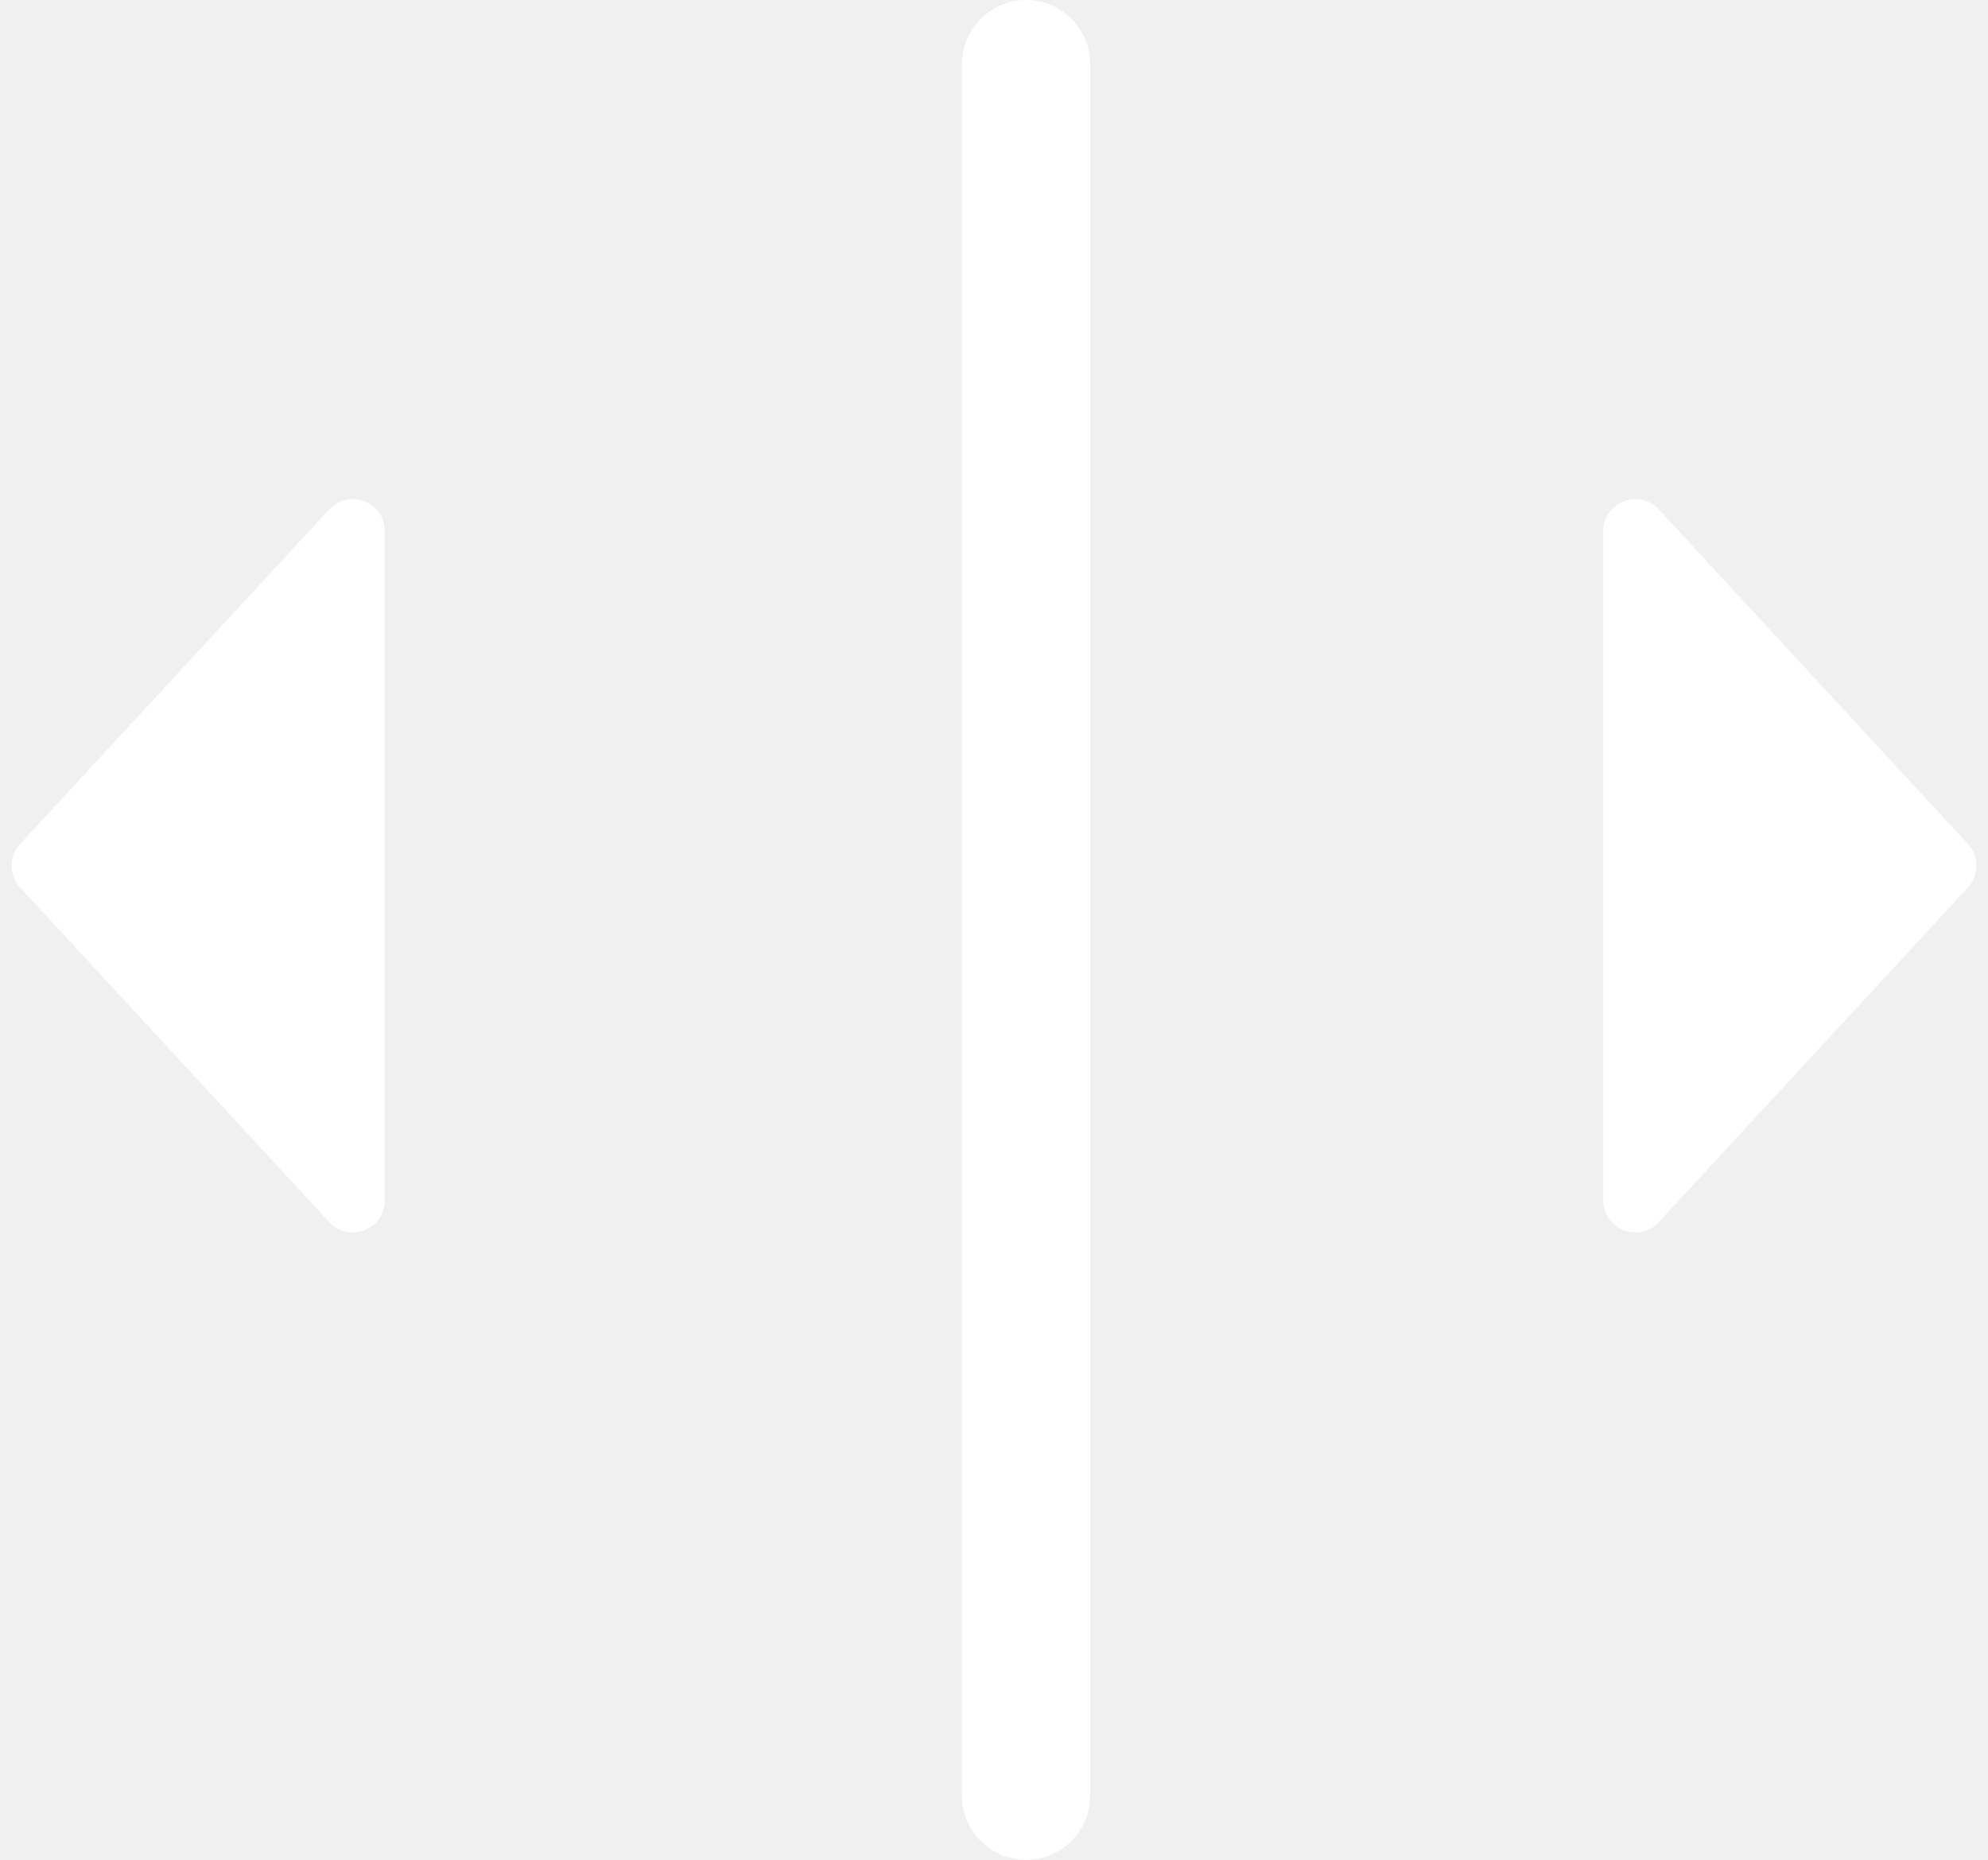
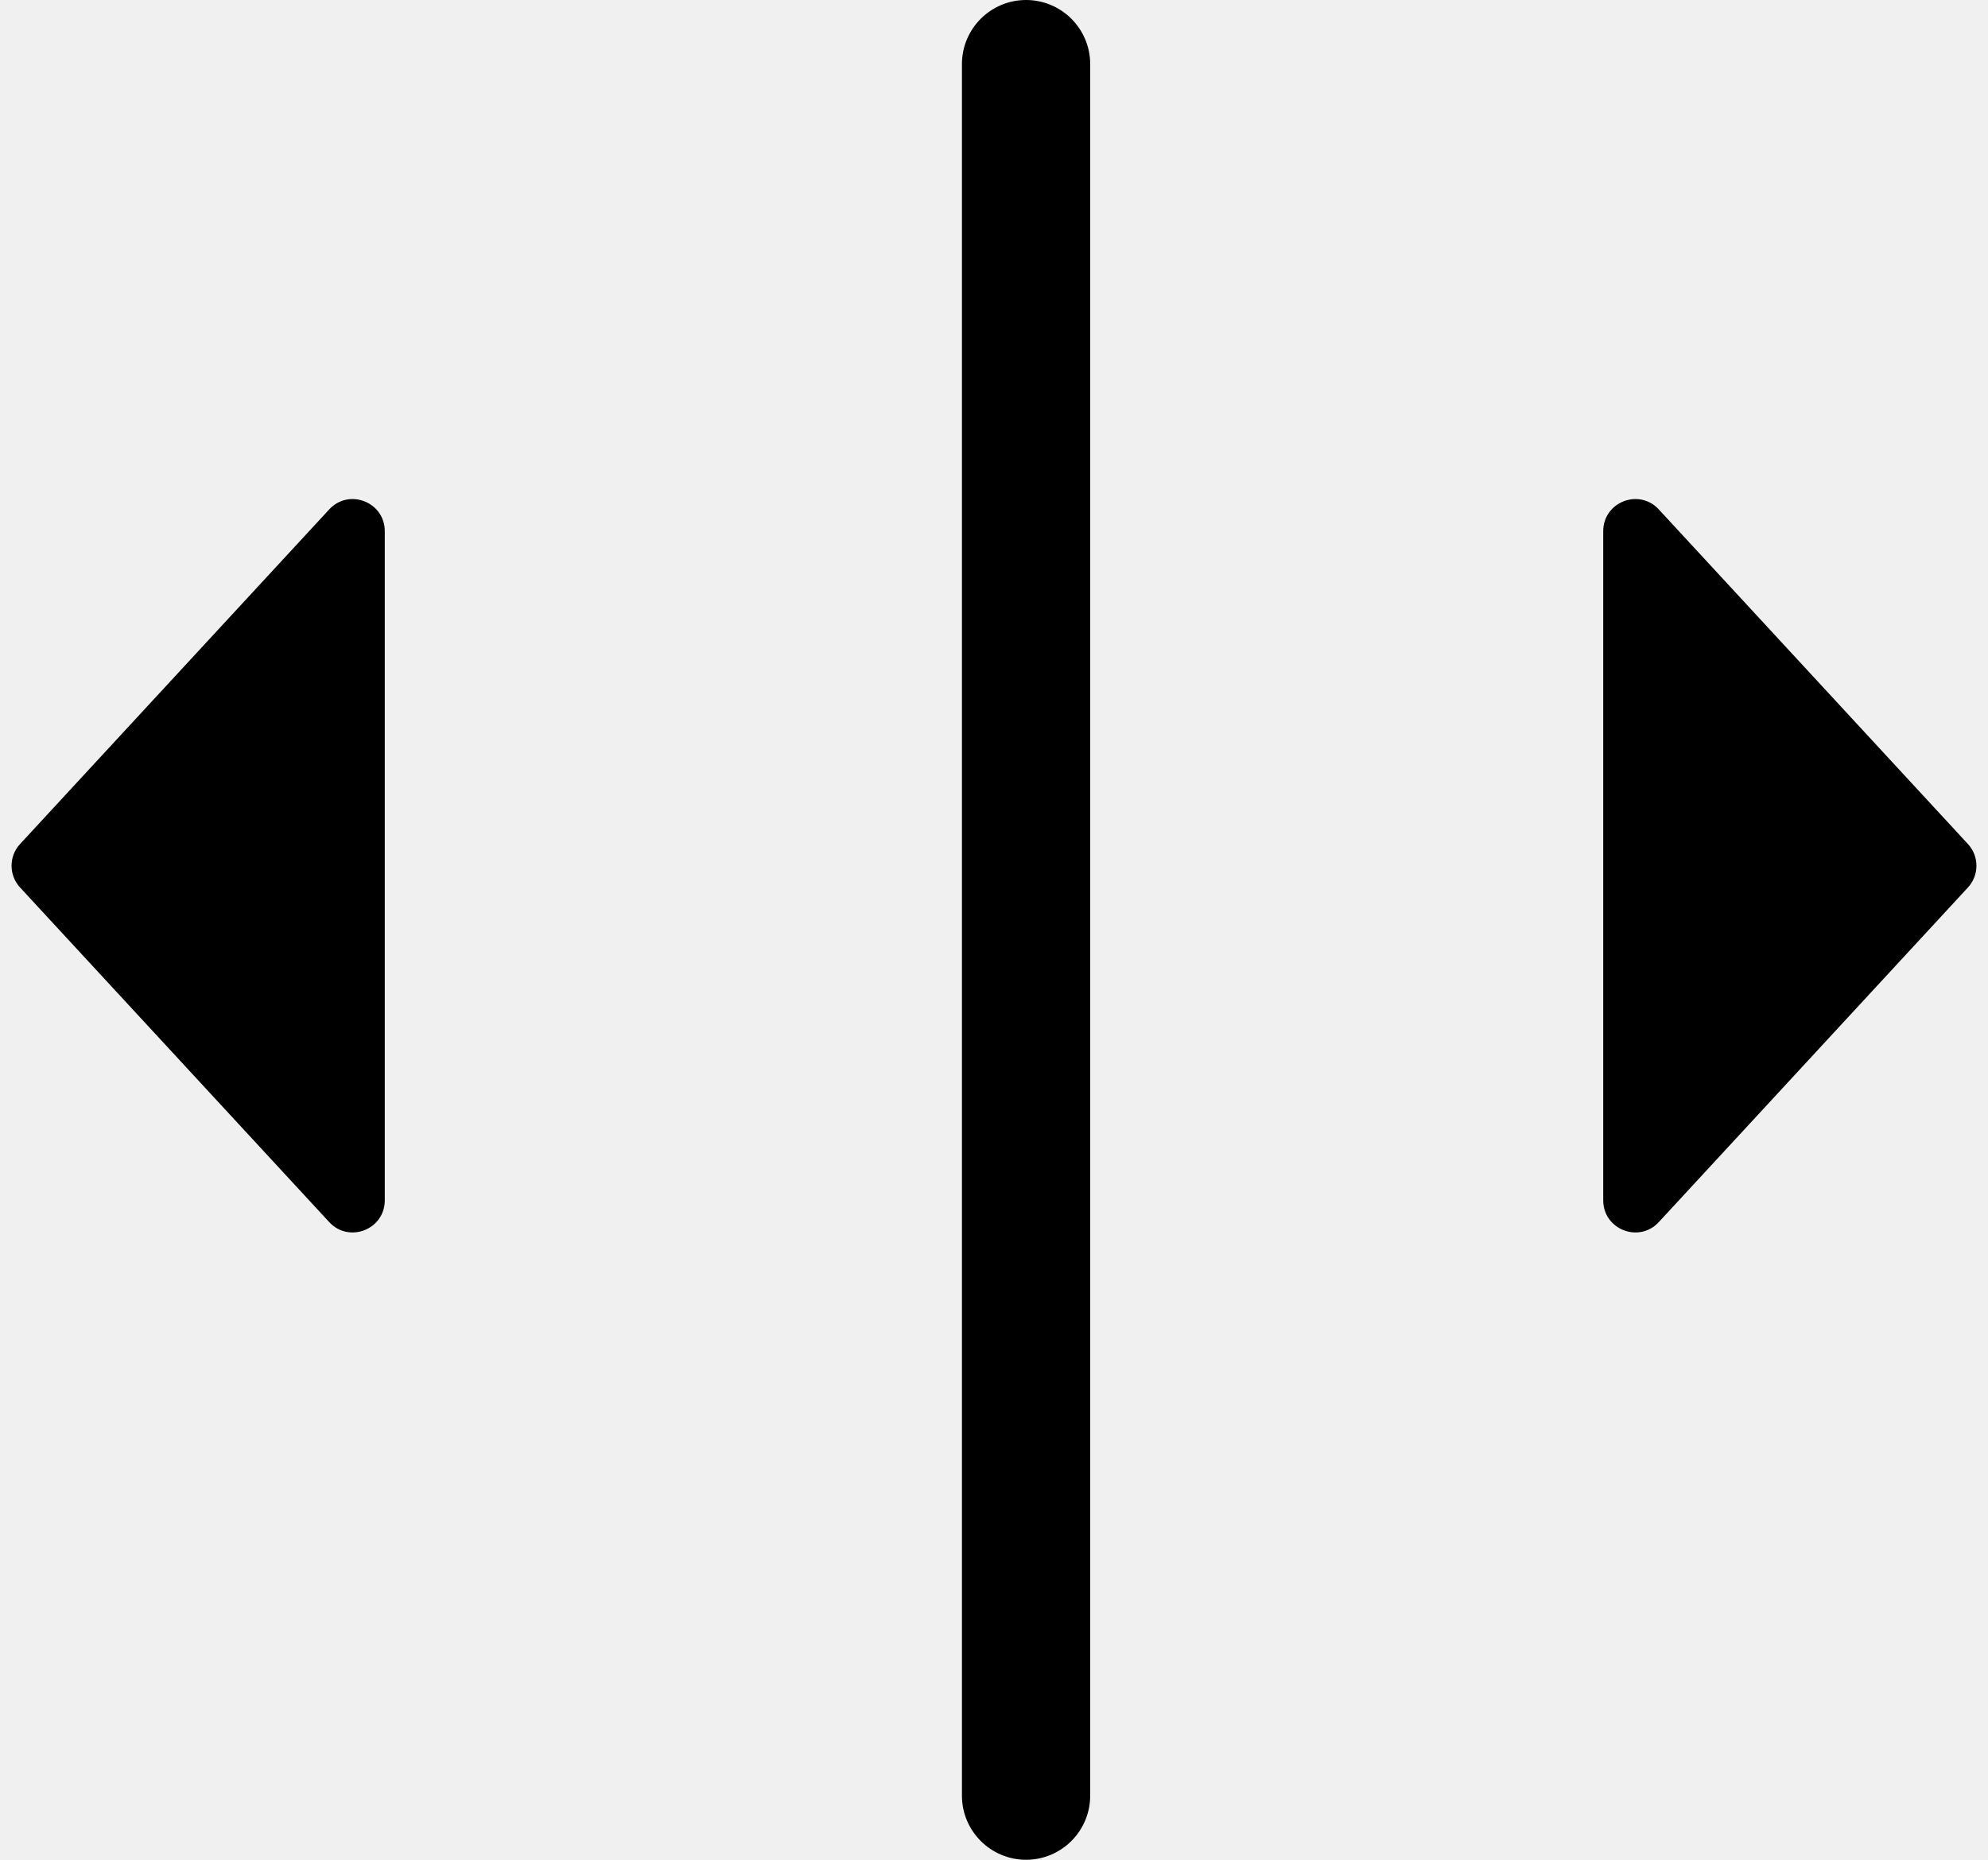
- <svg xmlns="http://www.w3.org/2000/svg" width="31" height="29" viewBox="0 0 31 29" fill="none">
-   <rect x="15" width="2" height="29" rx="1" fill="white" />
-   <path d="M30.687 13.161C30.864 13.352 30.864 13.648 30.687 13.839L25.867 19.056C25.558 19.391 25 19.172 25 18.717L25 8.283C25 7.828 25.558 7.609 25.867 7.944L30.687 13.161Z" fill="white" />
-   <path d="M0.313 13.839C0.136 13.648 0.136 13.352 0.313 13.161L5.133 7.944C5.442 7.609 6 7.828 6 8.283L6 18.717C6 19.172 5.442 19.391 5.133 19.056L0.313 13.839Z" fill="white" />
+ <svg xmlns="http://www.w3.org/2000/svg" width="100%" height="100%" viewBox="0 0 31 29" version="1.1" xml:space="preserve" style="fill-rule:evenodd;clip-rule:evenodd;stroke-linejoin:round;stroke-miterlimit:2;">
+   <path d="M17,1C17,0.448 16.552,0 16,0C15.448,0 15,0.448 15,1L15,28C15,28.552 15.448,29 16,29C16.552,29 17,28.552 17,28L17,1Z" />
+   <path d="M30.687,13.161C30.864,13.352 30.864,13.648 30.687,13.839L25.867,19.056C25.558,19.391 25,19.172 25,18.717L25,8.283C25,7.828 25.558,7.609 25.867,7.944L30.687,13.161Z" style="fill-rule:nonzero;" />
+   <path d="M0.313,13.839C0.136,13.648 0.136,13.352 0.313,13.161L5.133,7.944C5.442,7.609 6,7.828 6,8.283L6,18.717C6,19.172 5.442,19.391 5.133,19.056L0.313,13.839Z" style="fill-rule:nonzero;" />
</svg>
